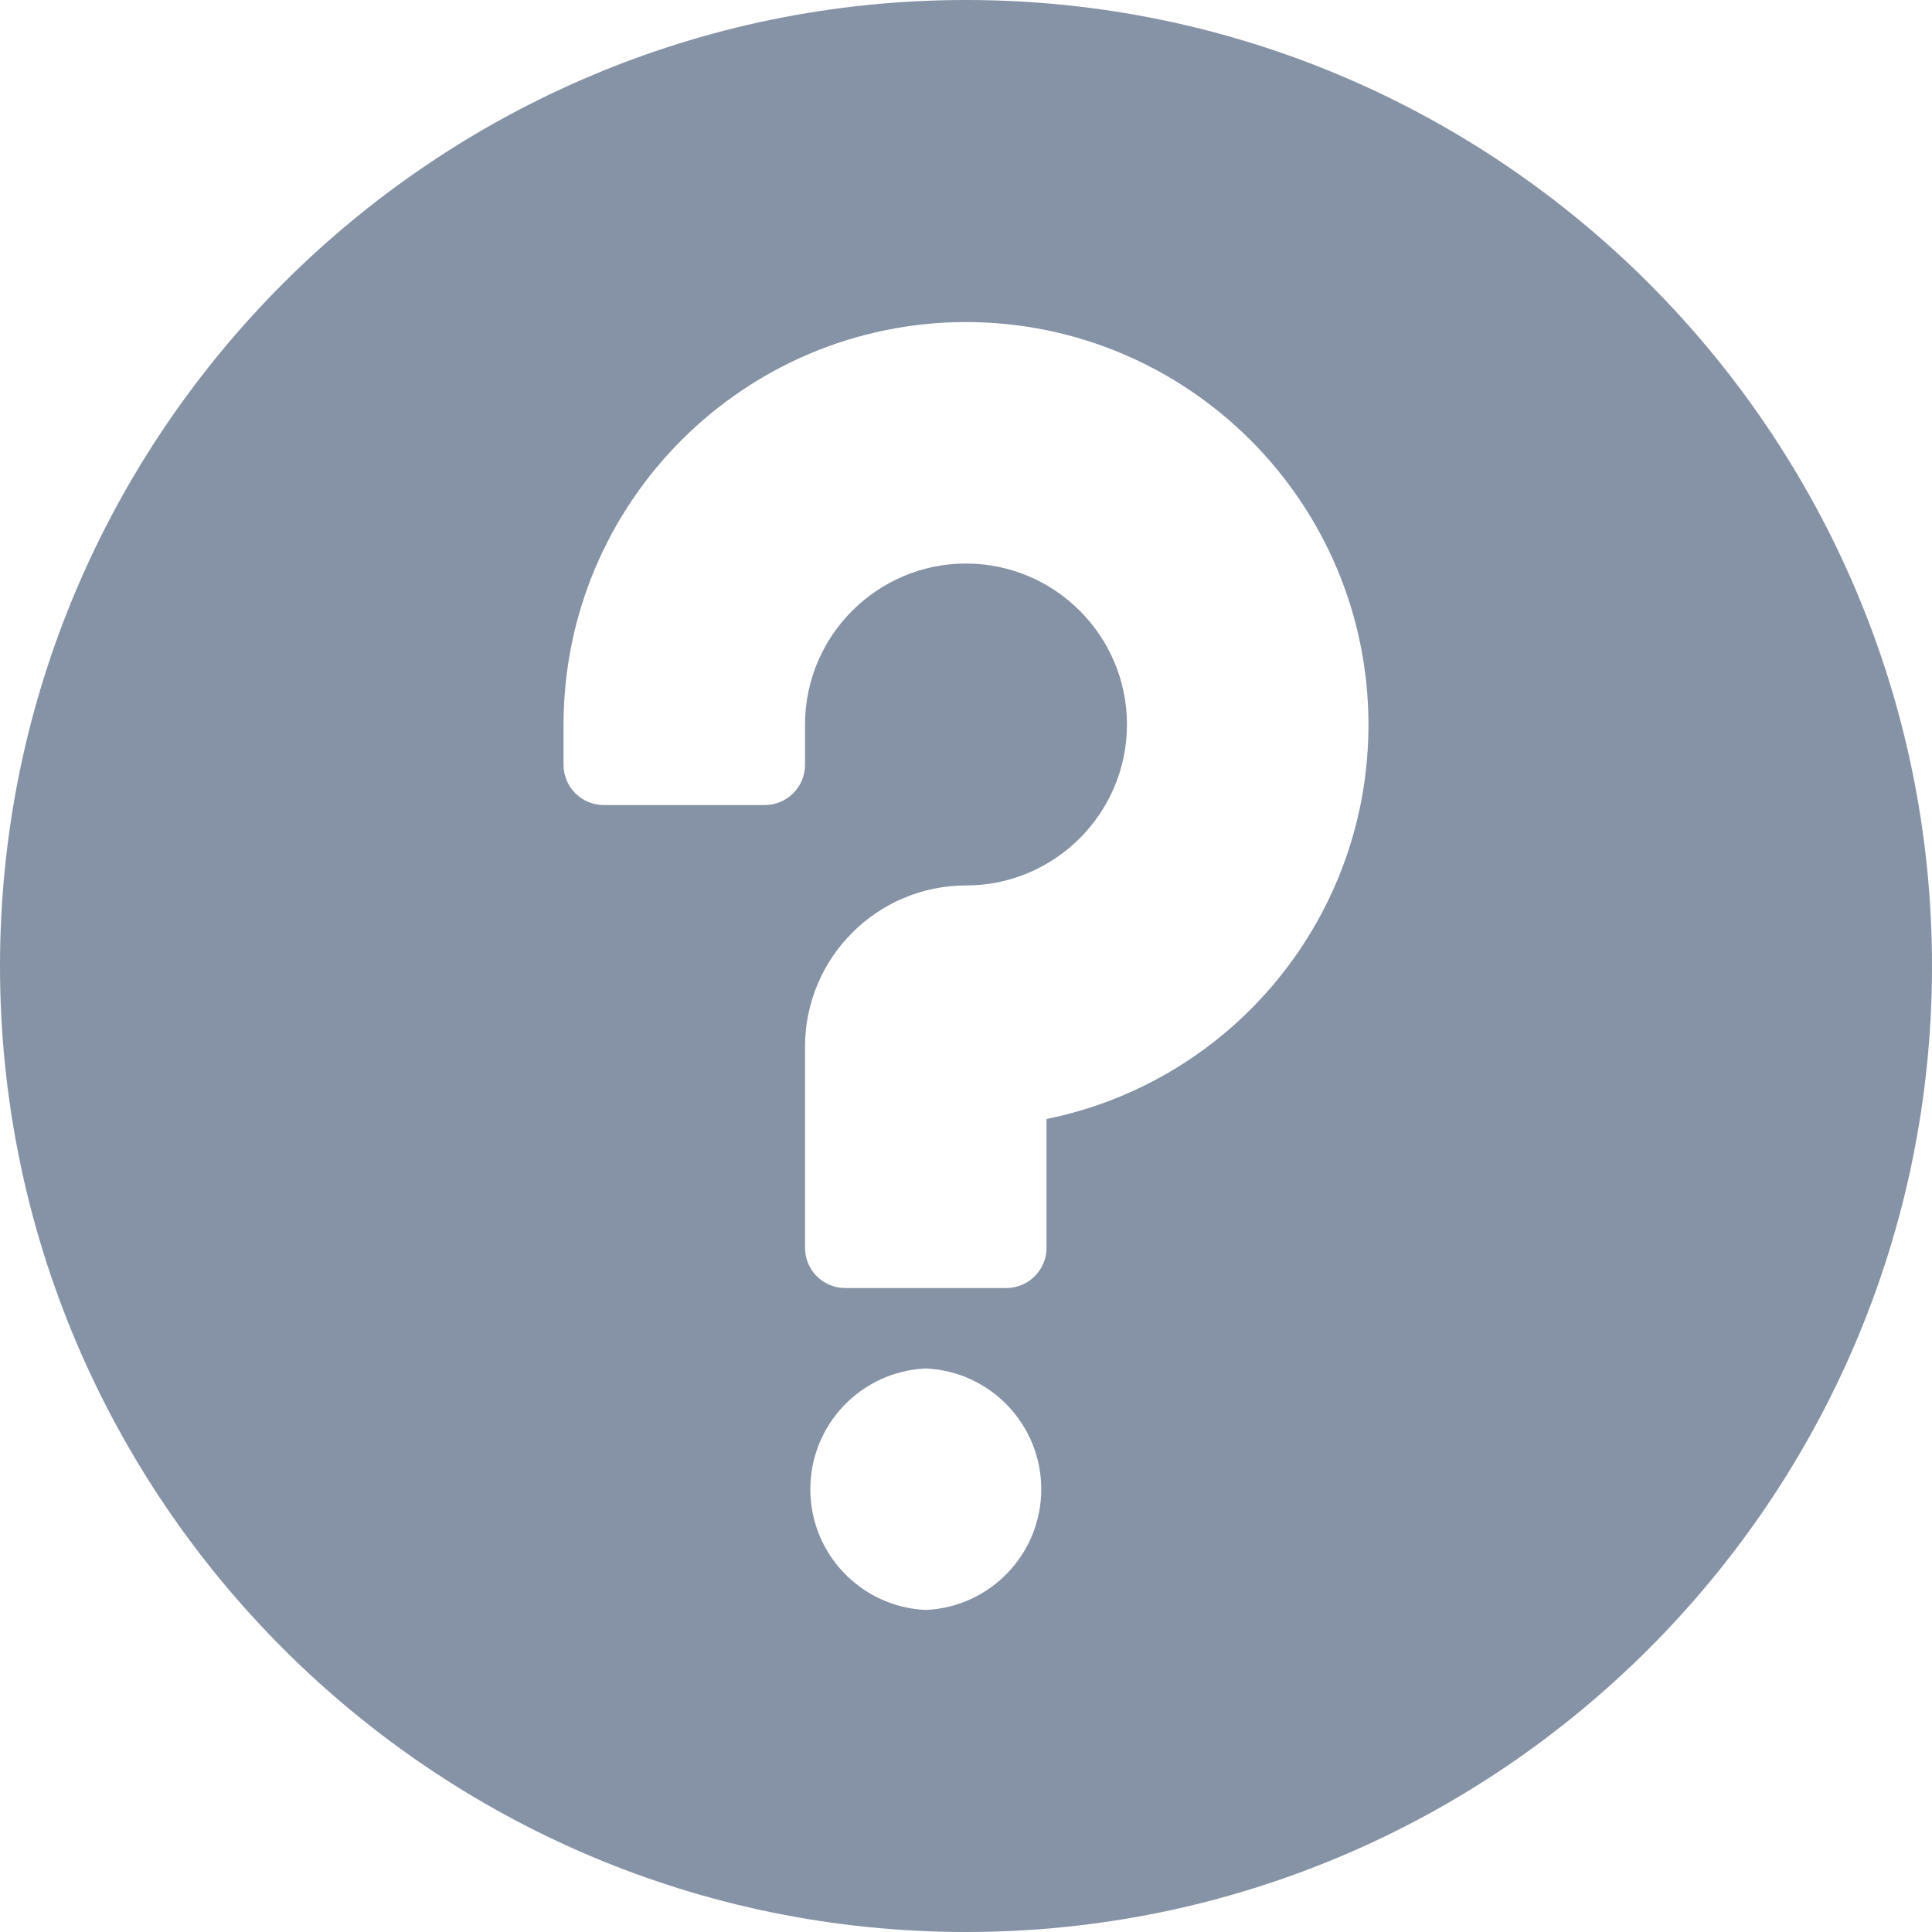
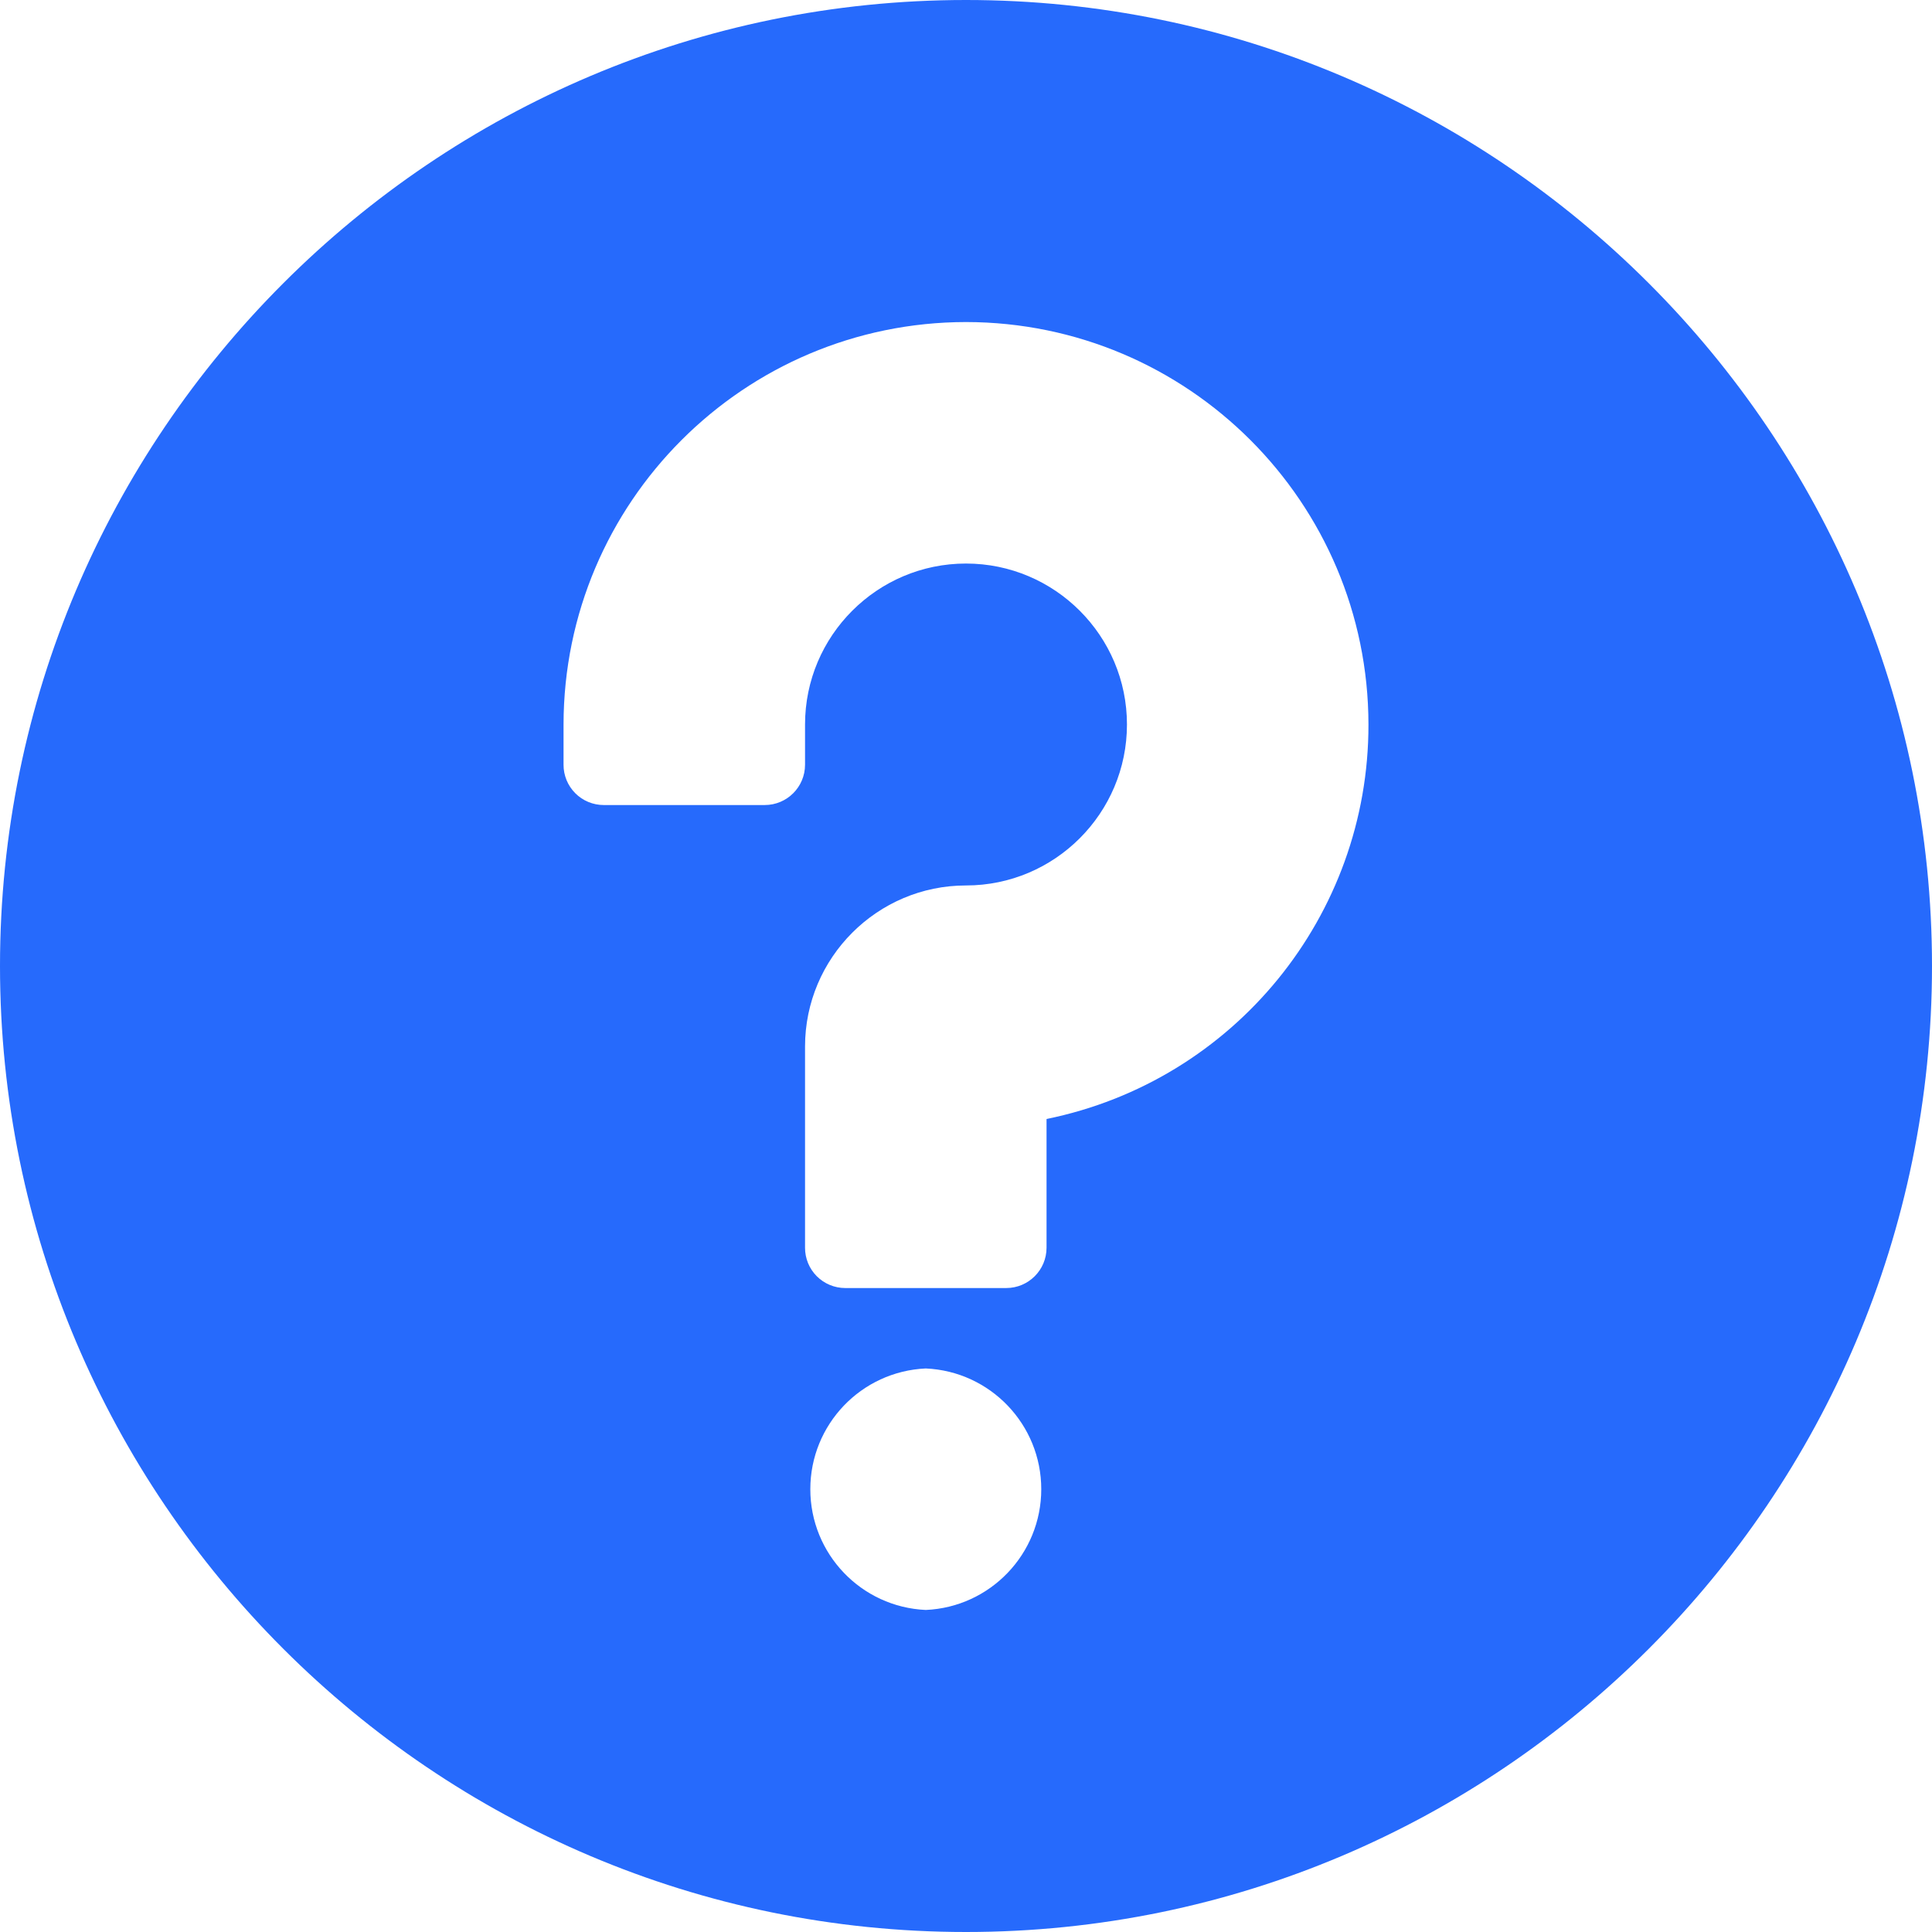
<svg xmlns="http://www.w3.org/2000/svg" fill="none" viewBox="0 0 16 16">
  <defs />
-   <path fill="#8692A6" d="M8 0C3.589 0 0 3.589 0 8c0 4.412 3.589 8 8 8 4.412 0 8-3.588 8-8 0-4.411-3.588-8-8-8zm-.333 13.333a1.001 1.001 0 010-2 1.001 1.001 0 010 2zm1-4.066v1.066c0 .185-.15.334-.334.334H7a.333.333 0 01-.333-.334V8.667c0-.735.598-1.334 1.333-1.334S9.333 6.735 9.333 6 8.735 4.667 8 4.667 6.667 5.265 6.667 6v.333c0 .185-.15.334-.334.334H5a.333.333 0 01-.333-.334V6A3.337 3.337 0 018 2.667 3.337 3.337 0 0111.333 6a3.33 3.33 0 01-2.666 3.267z" />
+   <path fill="#266AFC" d="M8 0C3.589 0 0 3.589 0 8c0 4.412 3.589 8 8 8 4.412 0 8-3.588 8-8 0-4.411-3.588-8-8-8zm-.333 13.333a1.001 1.001 0 010-2 1.001 1.001 0 010 2zm1-4.066v1.066c0 .185-.15.334-.334.334H7a.333.333 0 01-.333-.334V8.667c0-.735.598-1.334 1.333-1.334S9.333 6.735 9.333 6 8.735 4.667 8 4.667 6.667 5.265 6.667 6v.333c0 .185-.15.334-.334.334H5a.333.333 0 01-.333-.334V6A3.337 3.337 0 018 2.667 3.337 3.337 0 0111.333 6a3.33 3.33 0 01-2.666 3.267z" />
</svg>
